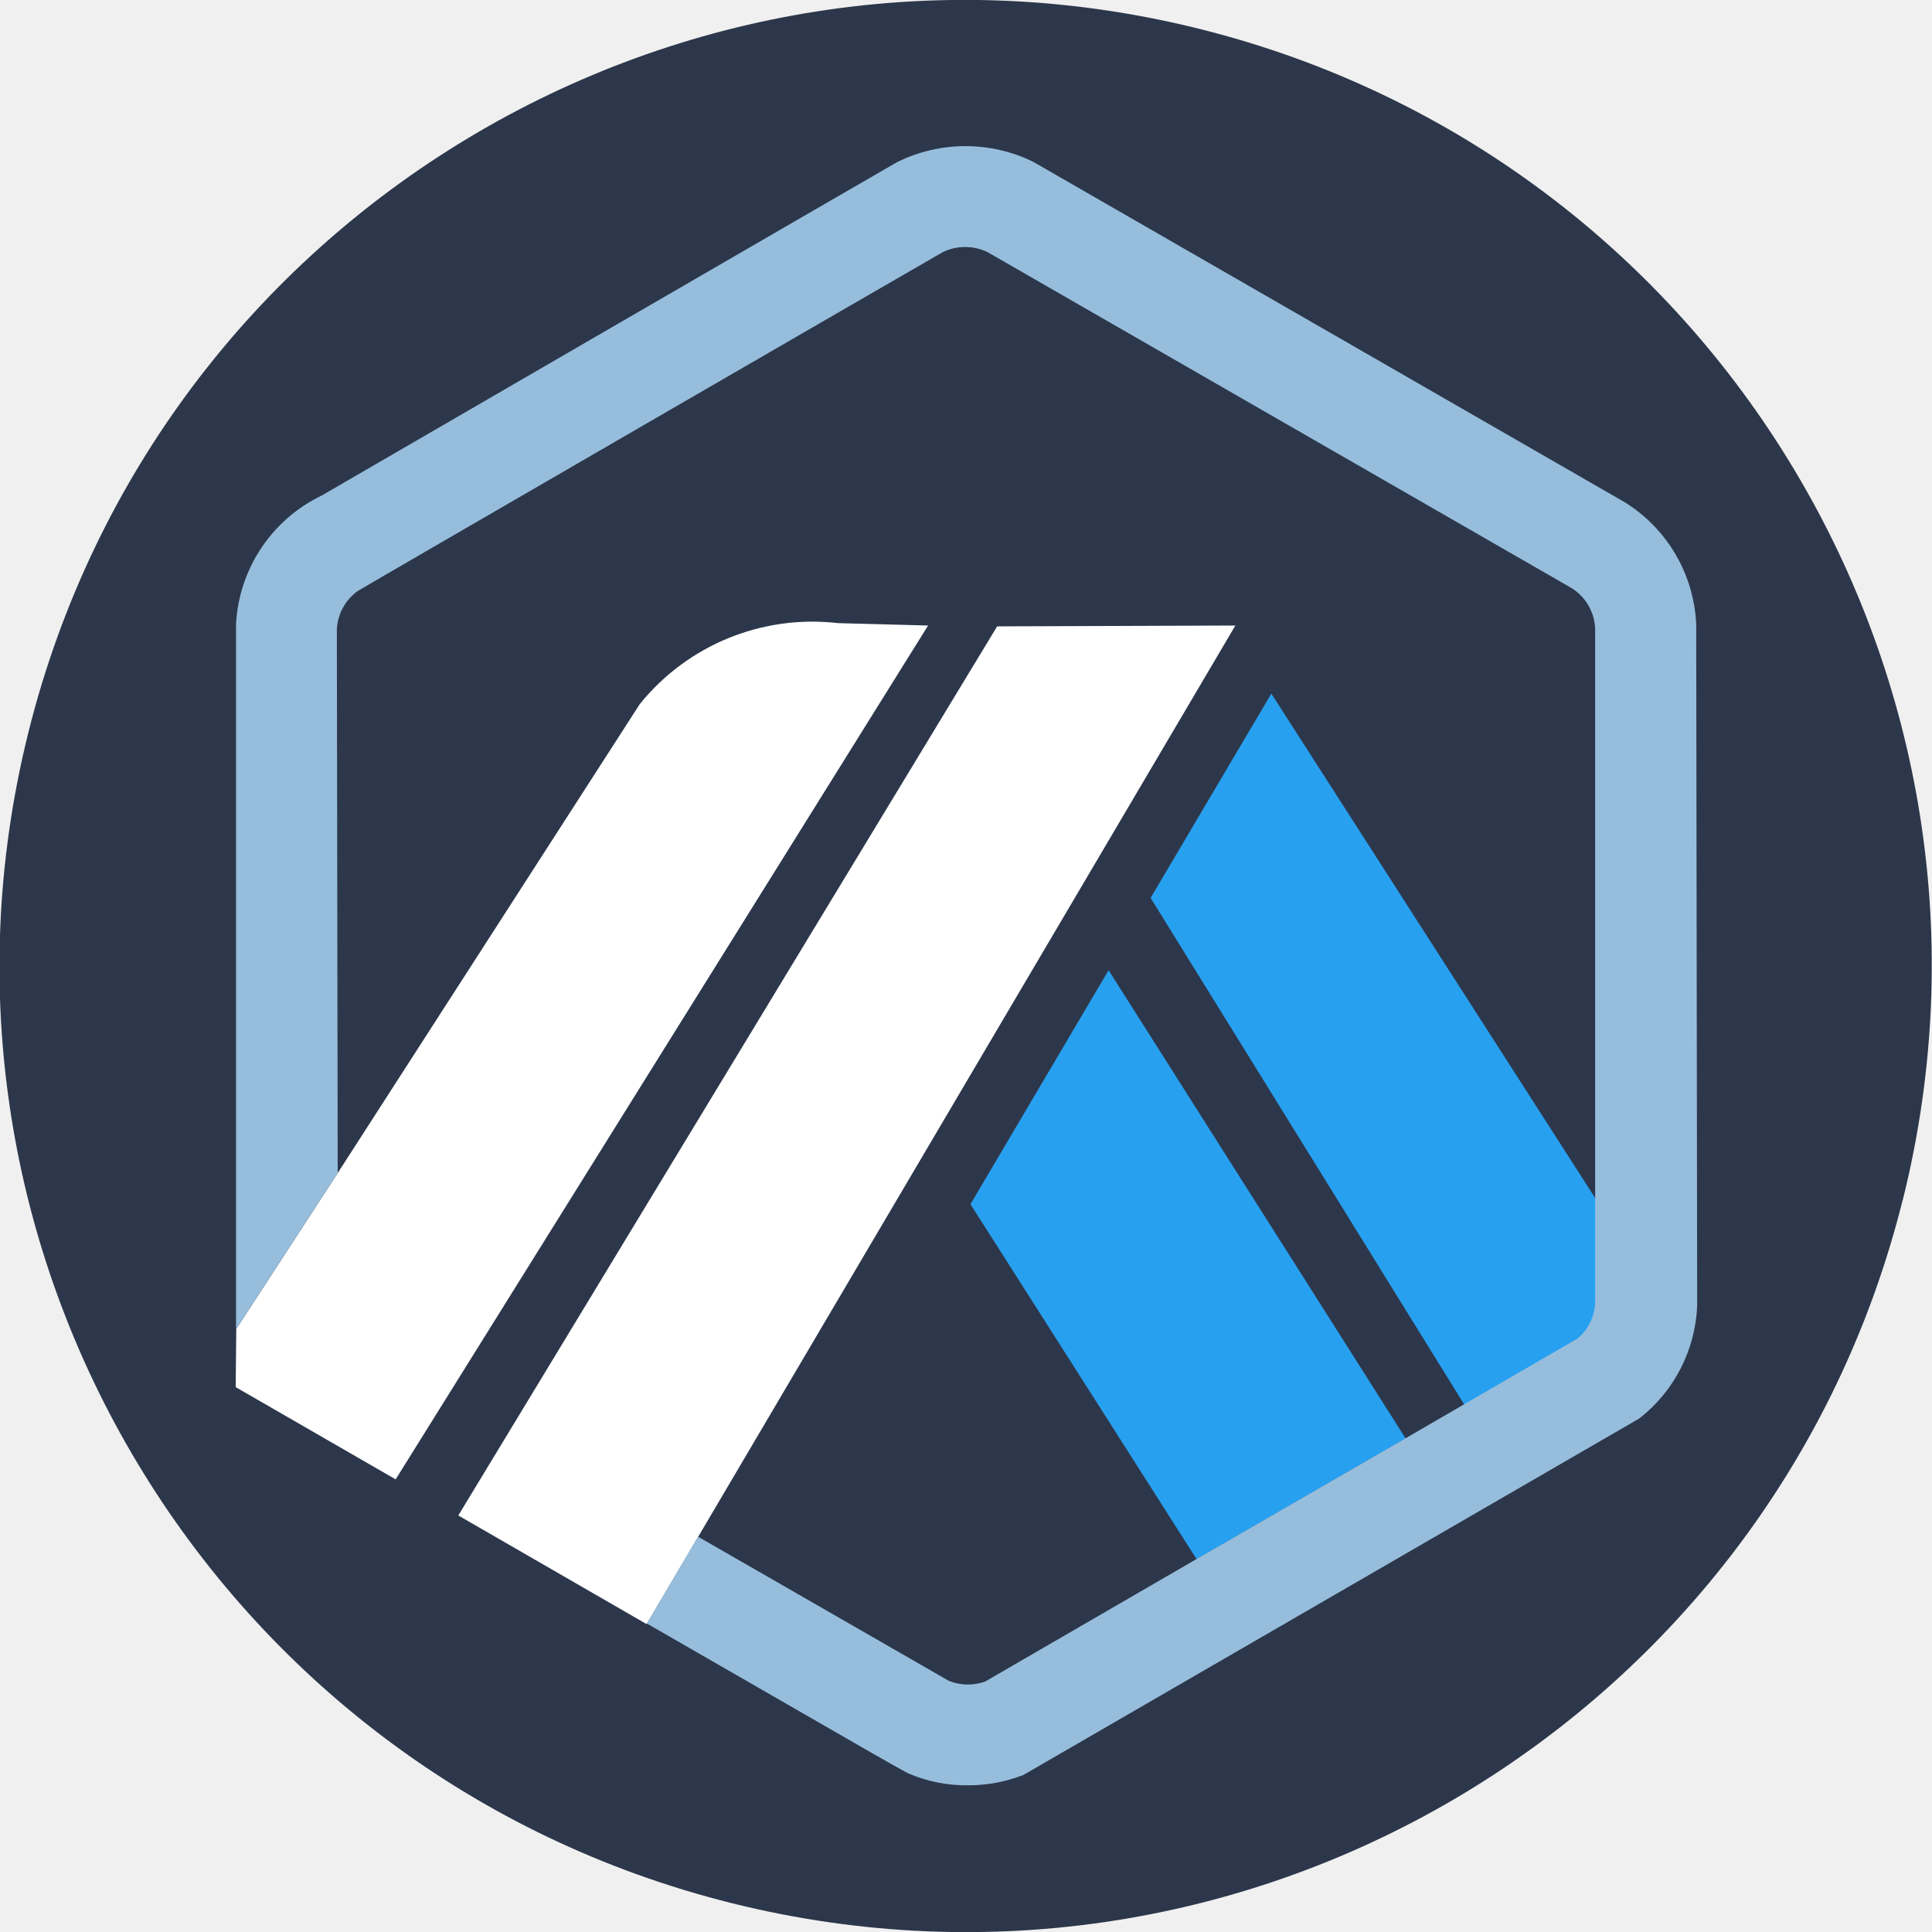
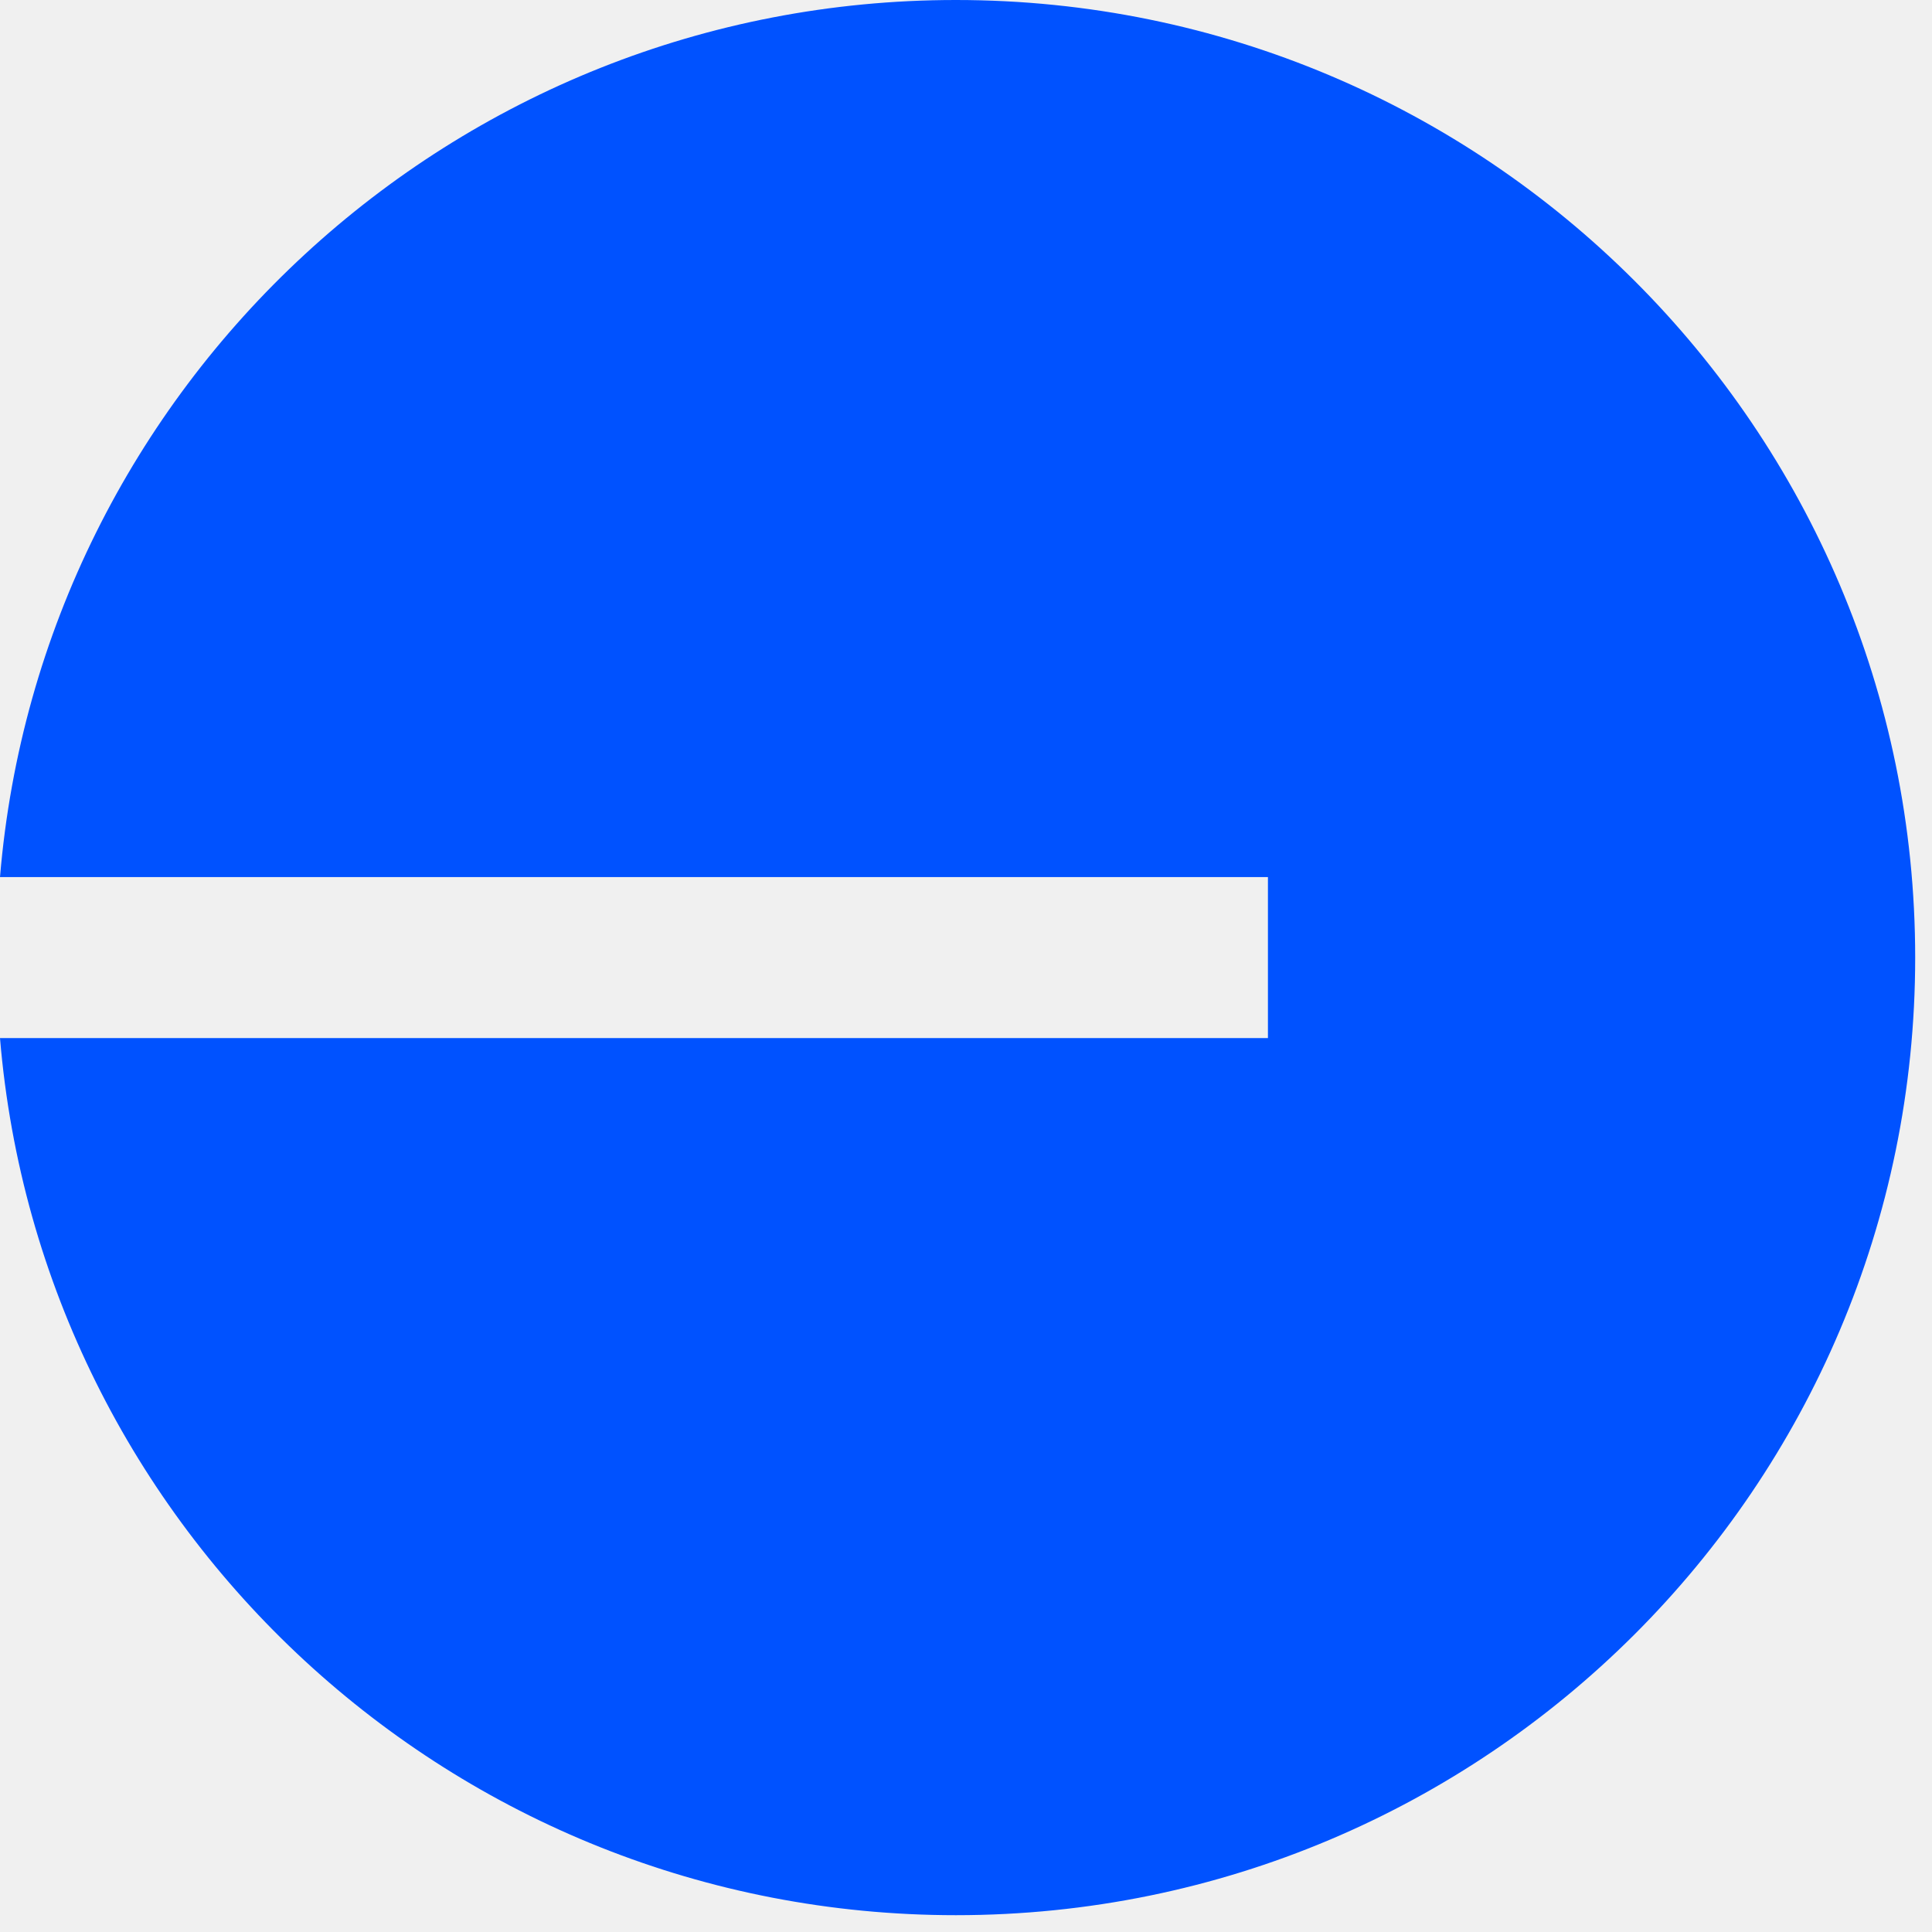
- <svg xmlns="http://www.w3.org/2000/svg" height="16.002" viewBox="0 0 16 16.002" width="16">
-   <path d="m0 .002h16v16h-16z" fill="none" />
-   <path d="m15.76 9.937a8 8 0 1 1 -5.826-9.697 8 8 0 0 1 5.826 9.7z" fill="#2d374b" transform="translate(0 -.001)" />
-   <path d="m56.815 50.236 1-1.692 2.685 4.187v.8l-.009-5.53a.417.417 0 0 0 -.193-.332l-4.84-2.784a.426.426 0 0 0 -.37 0 .4.4 0 0 0 -.043.025l-.017.011-4.7 2.723-.018.008a.425.425 0 0 0 -.069.04.418.418 0 0 0 -.173.313l.007 4.506 2.5-3.881a1.836 1.836 0 0 1 1.64-.671l.748.02-4.41 7.072.52.3 4.463-7.364 1.973-.007-4.451 7.55 1.862 1.07.222.127a.426.426 0 0 0 .3.006l4.908-2.844-.938.544zm.381 5.481-1.873-2.94 1.144-1.941 2.46 3.878z" fill="#2d374b" transform="translate(-47.284 -42.803)" />
-   <path d="m237.768 260.856 1.873 2.94 1.731-1-2.46-3.878z" fill="#28a0f0" transform="translate(-229.73 -250.882)" />
-   <path d="m294.821 181.959v-.8l-2.688-4.187-1 1.692 2.6 4.2.938-.544a.416.416 0 0 0 .154-.3z" fill="#28a0f0" transform="translate(-281.603 -171.227)" />
-   <path d="m20.219 162.574 1.325.764 4.41-7.072-.748-.02a1.836 1.836 0 0 0 -1.64.671l-2.5 3.881-.842 1.294z" fill="#fff" transform="translate(-18.267 -151.085)" />
-   <path d="m92.605 156.964-1.973.007-4.463 7.364 1.56.9.424-.719z" fill="#fff" transform="translate(-82.373 -151.783)" />
-   <path d="m32.315 18.978a1.256 1.256 0 0 0 -.59-1.01l-4.9-2.82a1.276 1.276 0 0 0 -1.125 0c-.041.021-4.769 2.763-4.769 2.763a1.255 1.255 0 0 0 -.71 1.065v5.84l.842-1.294-.007-4.506a.4.4 0 0 1 .006-.049.415.415 0 0 1 .167-.265c.022-.016 4.831-2.8 4.846-2.807a.427.427 0 0 1 .37 0l4.84 2.784a.417.417 0 0 1 .193.332v5.582a.407.407 0 0 1 -.145.3l-.938.544-.484.281-1.731 1-1.755 1.017a.426.426 0 0 1 -.3-.006l-2.077-1.194-.424.719 1.866 1.074.162.092c.07.039.117.065.134.074a1.212 1.212 0 0 0 .5.1 1.248 1.248 0 0 0 .457-.086l5.1-2.952a1.246 1.246 0 0 0 .48-.939z" fill="#96bedc" transform="translate(-18.266 -13.807)" />
+ <svg xmlns="http://www.w3.org/2000/svg" width="111" height="111" viewBox="0 0 111 111" fill="none">
+   <path d="M54.921 110.034C85.359 110.034 110.034 85.402 110.034 55.017C110.034 24.632 85.359 0 54.921 0C26.043 0 2.353 22.171 0 50.392H72.847V59.642H3.9565e-07C2.353 87.862 26.043 110.034 54.921 110.034Z" fill="#0052FF" />
</svg>
